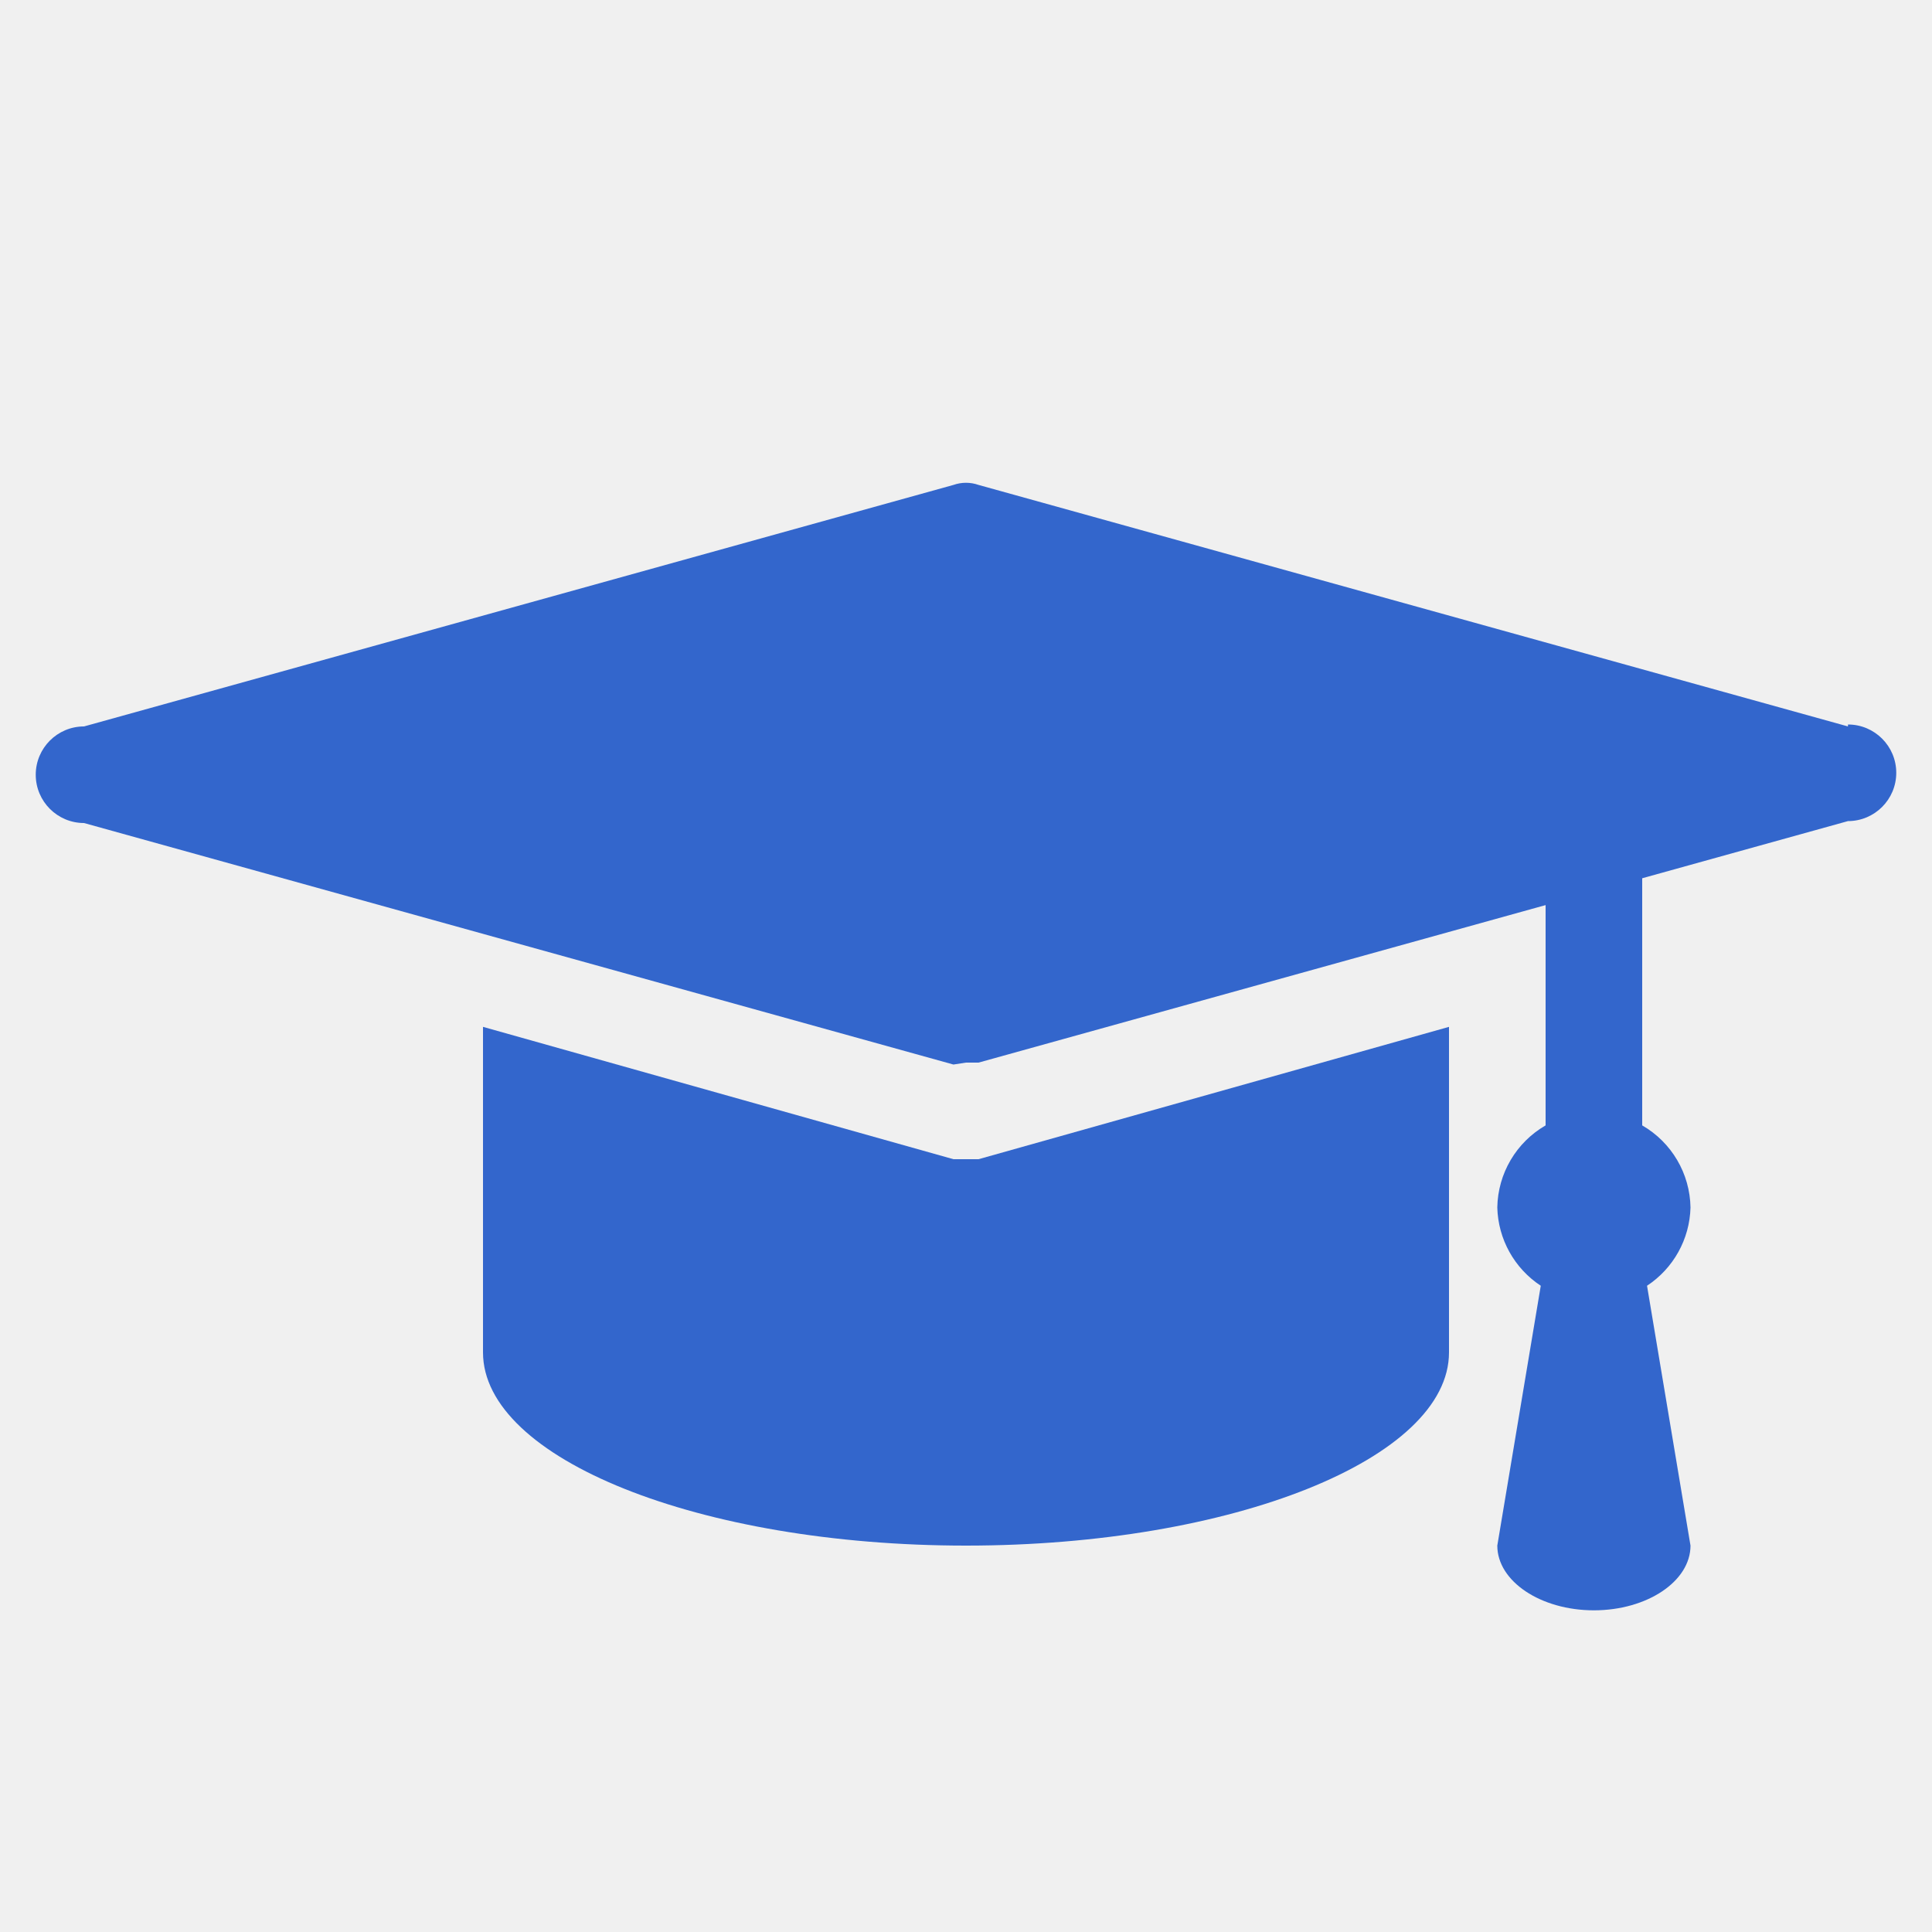
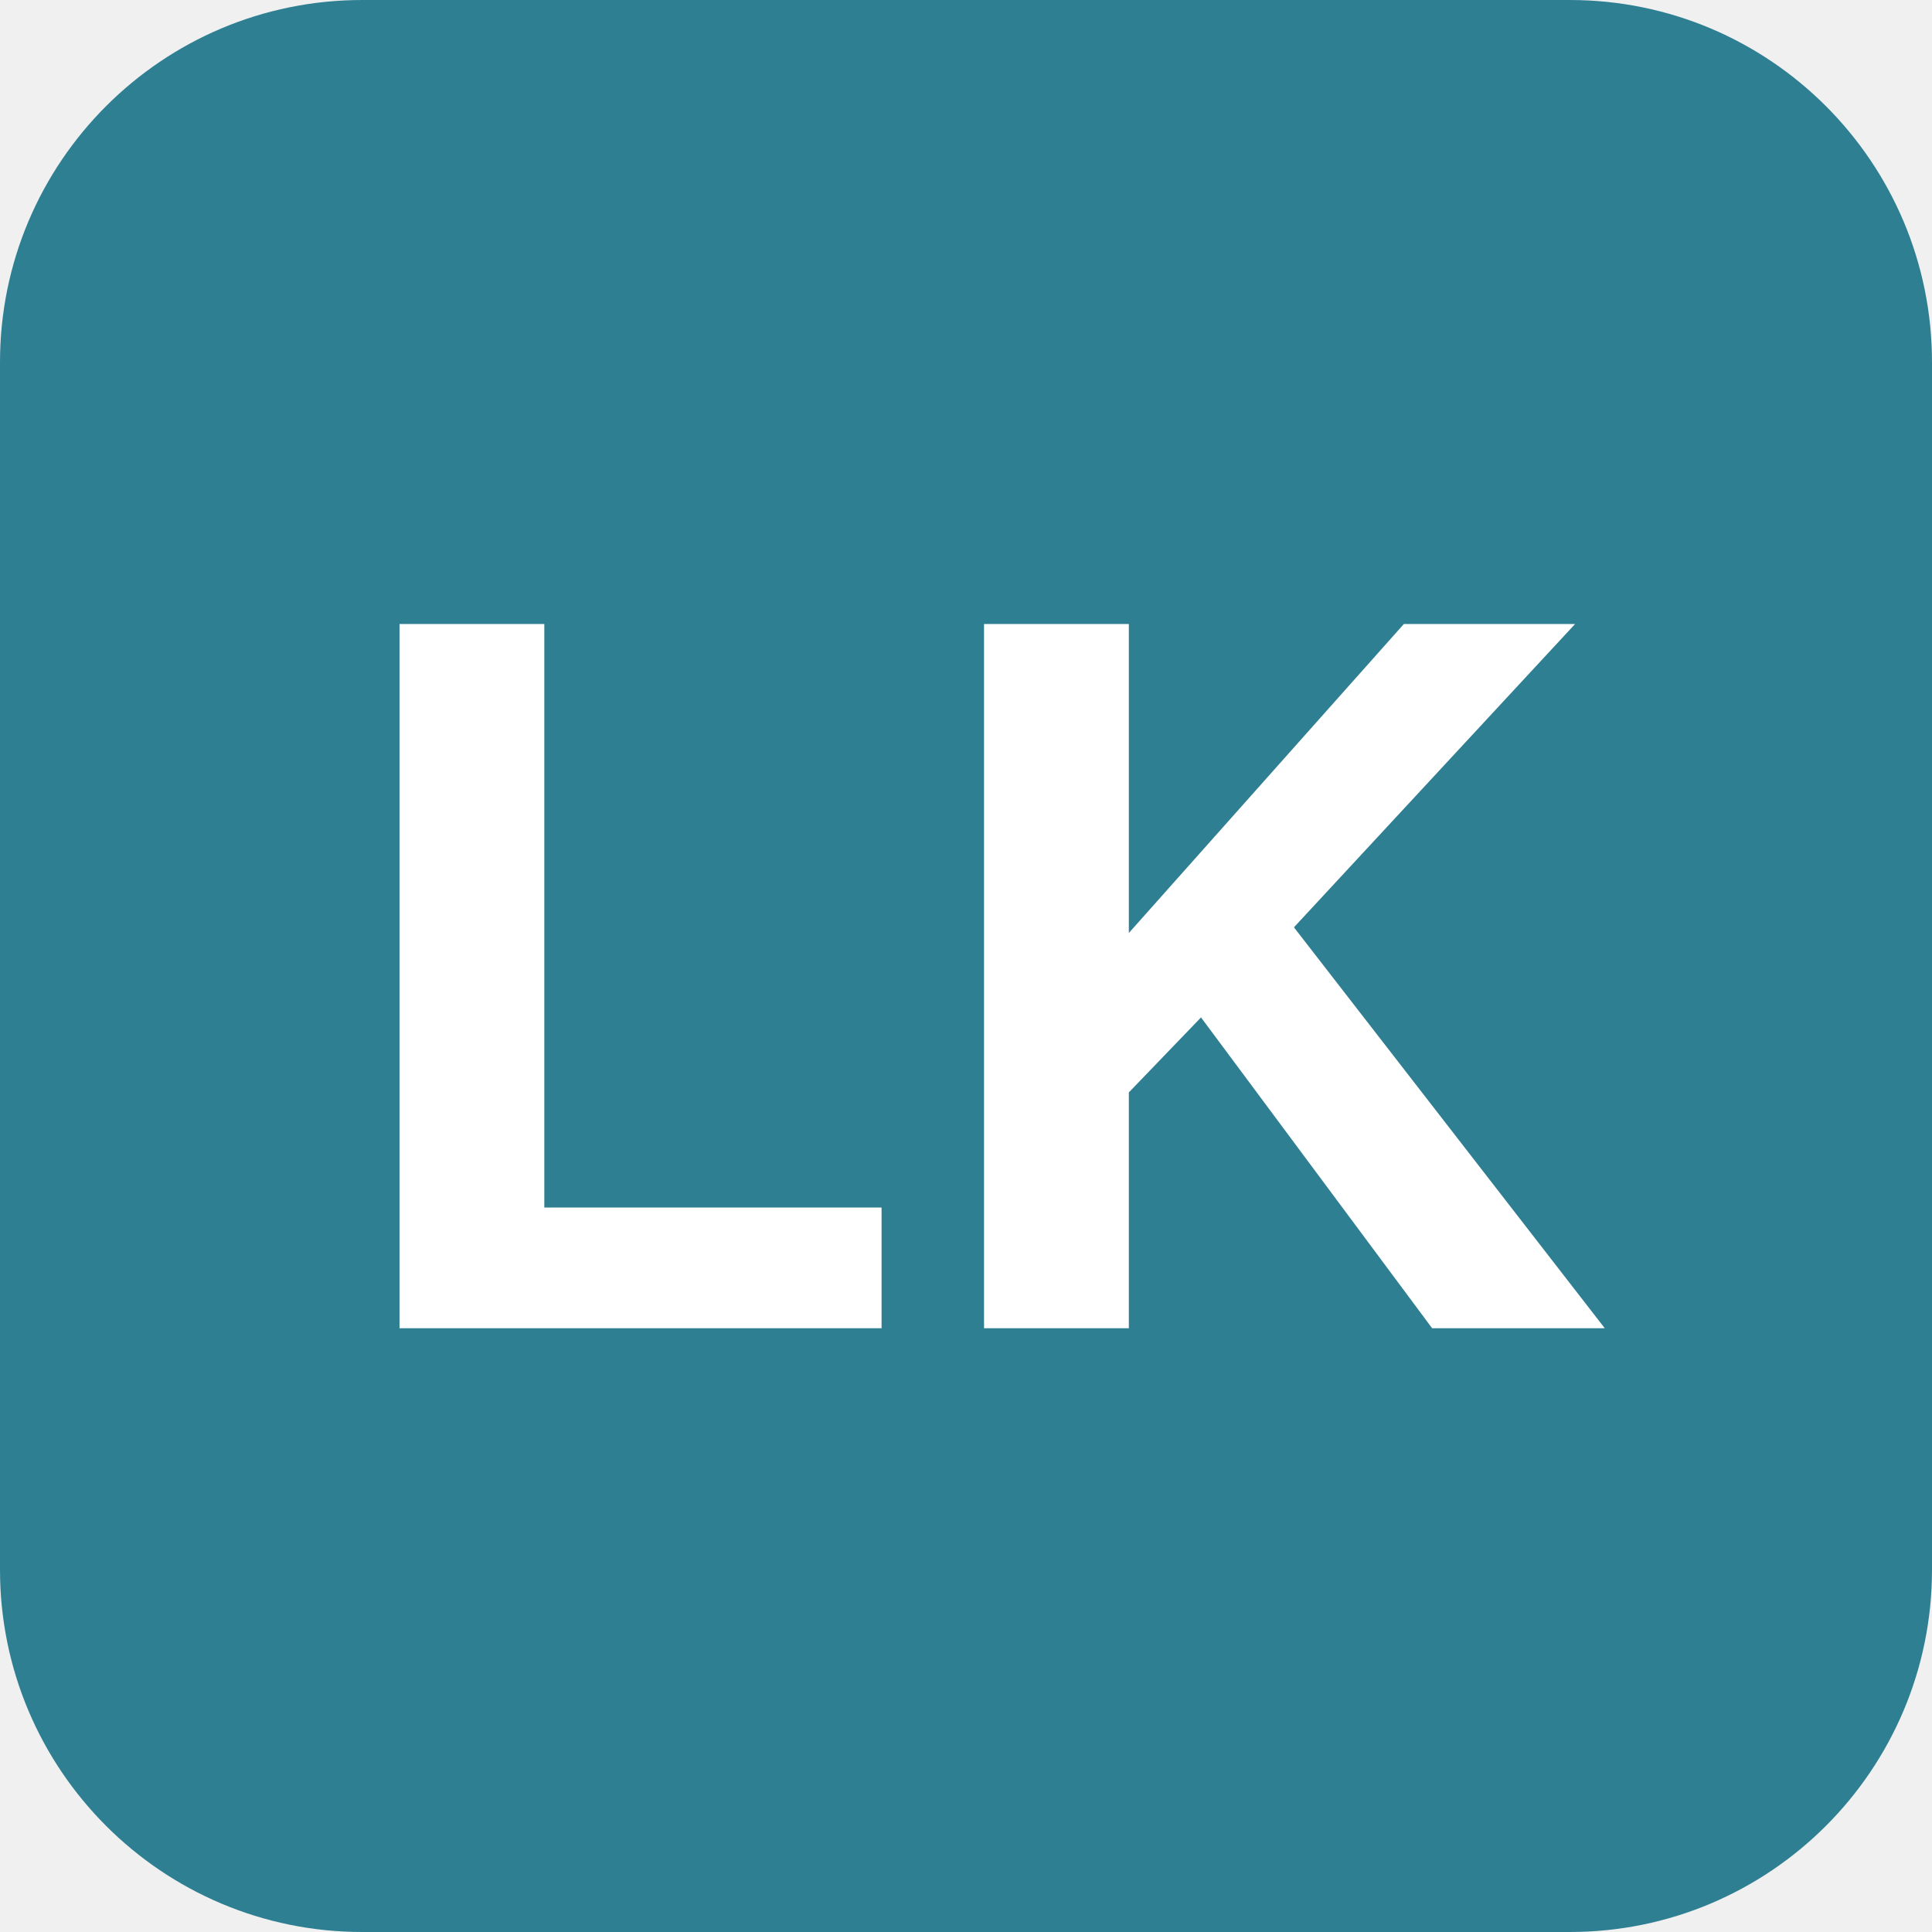
- <svg xmlns="http://www.w3.org/2000/svg" viewBox="2 2 20 20">
-   <path d="M12.13,14,12,14l-.13,0L7,12.63V16c0,1.1,2.24,2,5,2s5-.9,5-2V12.63Z" fill="#36c" />
-   <path d="M21.13,9.52l-9-2.5a.39.39,0,0,0-.26,0l-9,2.5a.5.5,0,0,0,0,1l9,2.5L12,13l.13,0,9-2.5a.5.5,0,0,0,0-1Z" fill="#36c" />
-   <path d="M19.5,14.5a1,1,0,0,0-.5-.85V10H18v3.65a1,1,0,0,0-.5.85,1,1,0,0,0,.45.81L17.5,18c0,.37.45.67,1,.67s1-.3,1-.67l-.45-2.69A1,1,0,0,0,19.5,14.5Z" fill="#36c" />
+ <svg xmlns="http://www.w3.org/2000/svg" viewBox="0 0 64 64">
+   <rect width="64" height="64" rx="12" fill="#2f7f93" />
+   <text x="32" y="44" text-anchor="middle" font-family="Helvetica Neue, Helvetica, Arial, sans-serif" font-weight="700" font-size="32" fill="#fff">LK</text>
</svg>
